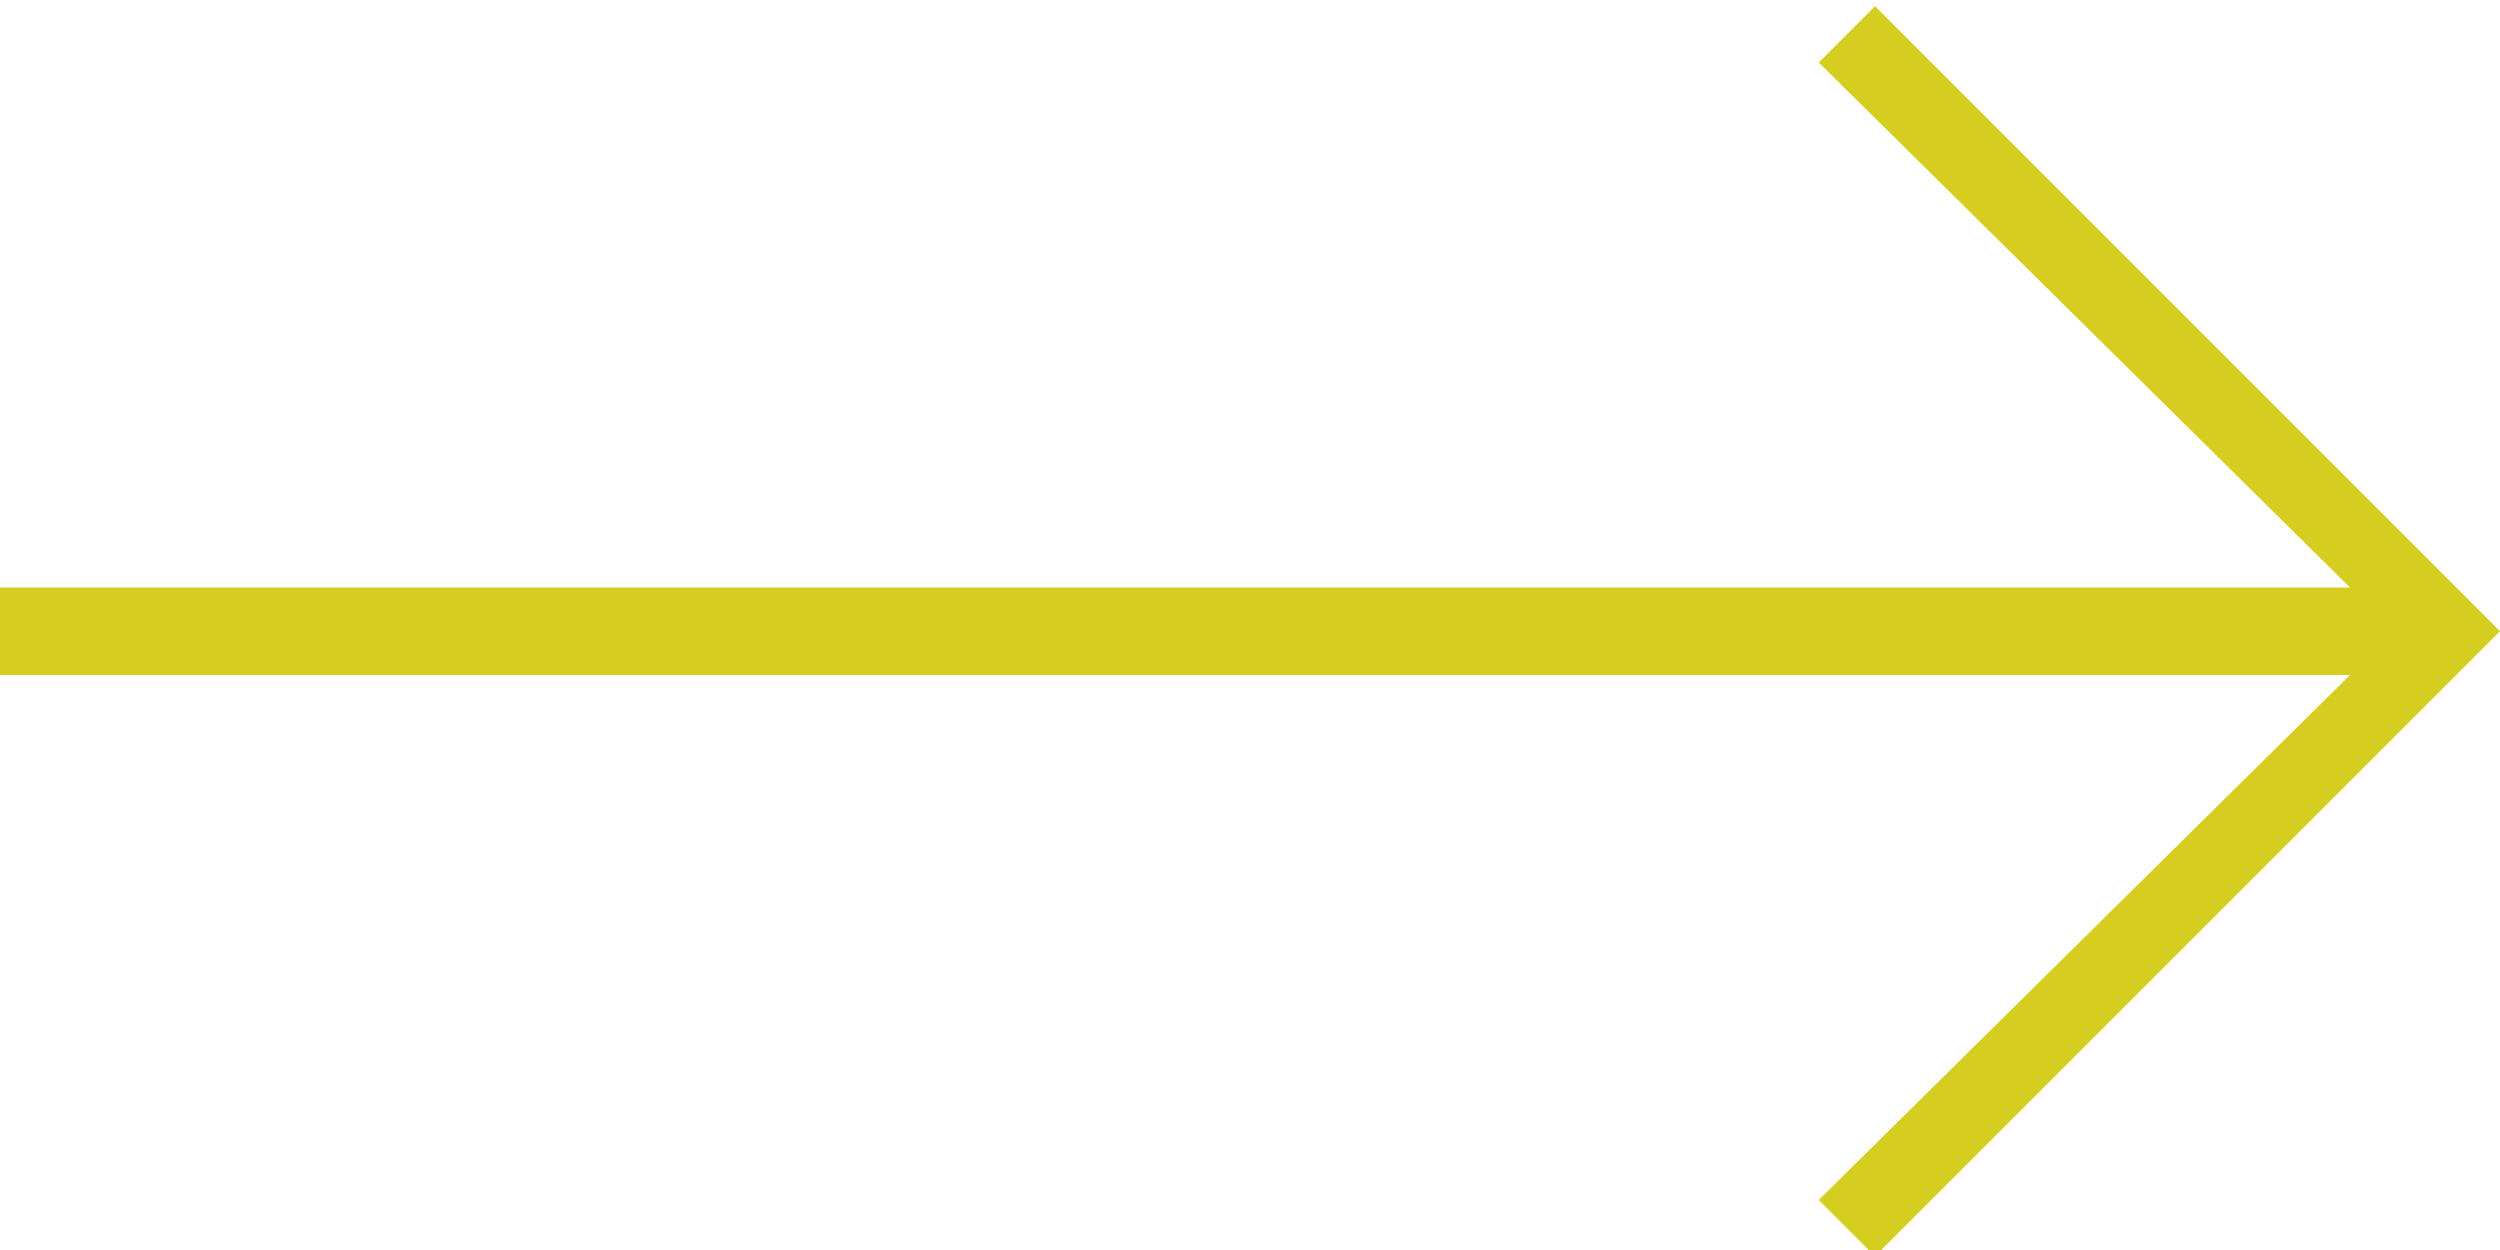
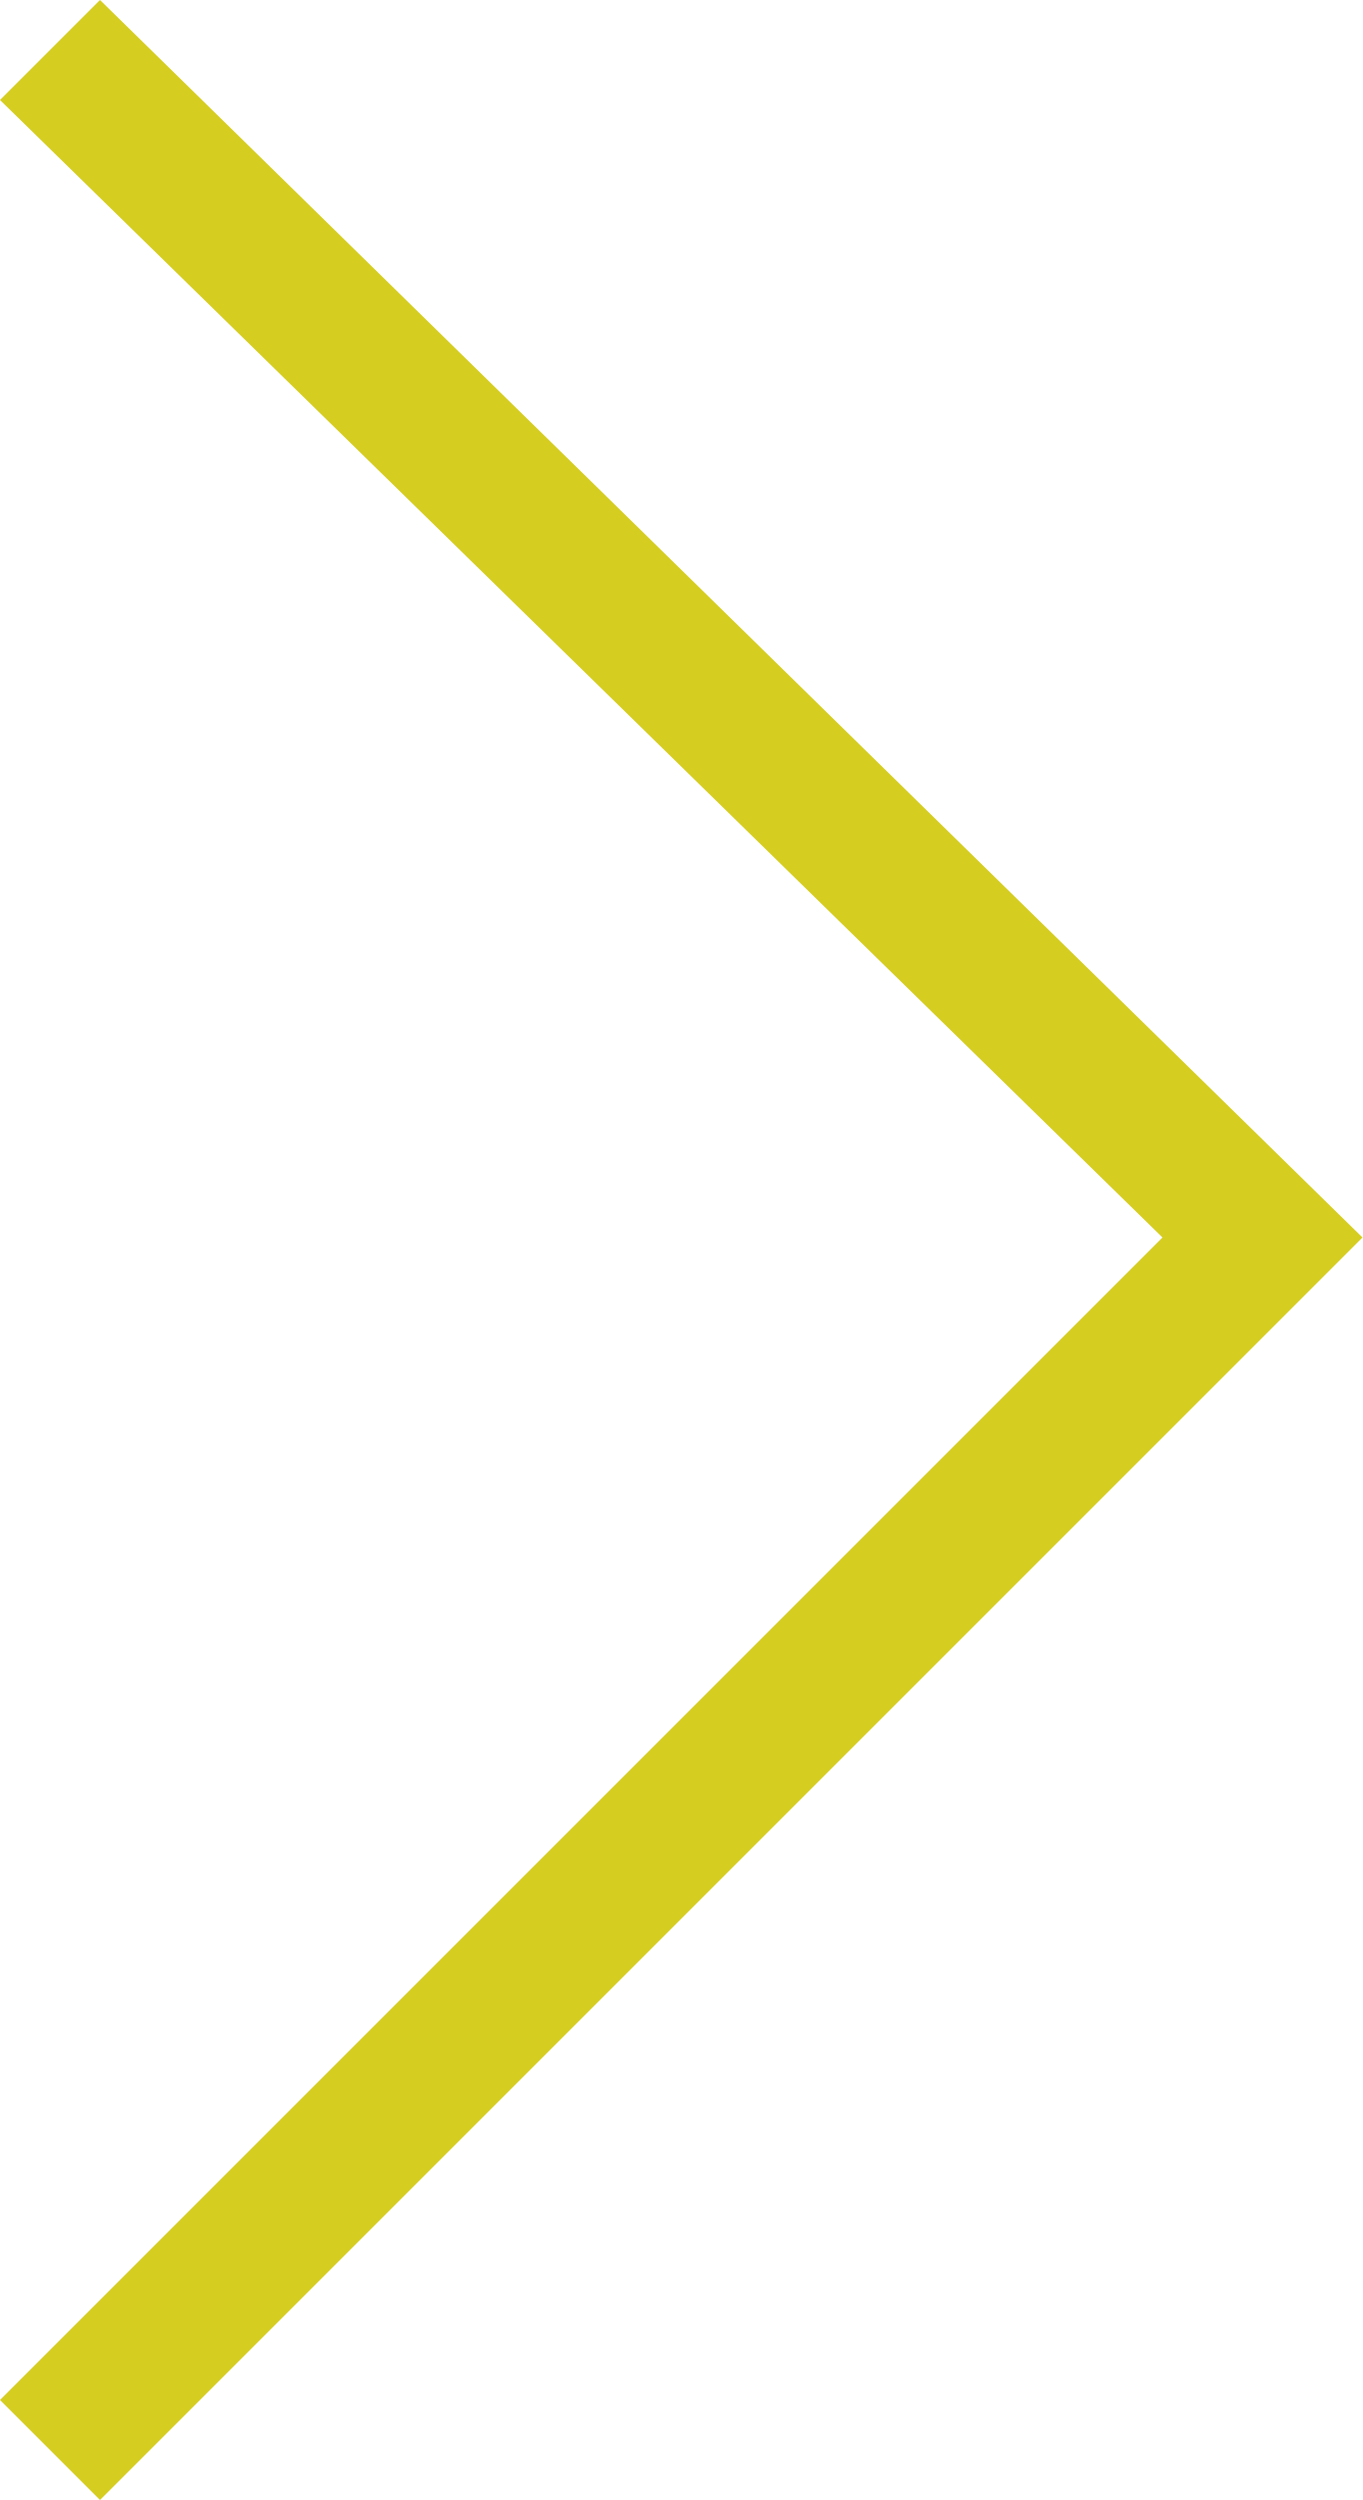
- <svg xmlns="http://www.w3.org/2000/svg" version="1.1" id="Layer_1" x="0px" y="0px" width="40px" height="20px" viewBox="0 0 40 20" style="enable-background:new 0 0 40 20;" xml:space="preserve">
+ <svg xmlns="http://www.w3.org/2000/svg" version="1.1" id="Layer_1" x="0px" y="0px" width="10.9px" height="20px" viewBox="0 0 10.9 20" style="enable-background:new 0 0 10.9 20;" xml:space="preserve">
  <style type="text/css">
	.st0{fill:#D6CD21;}
</style>
-   <g>
-     <path class="st0" d="M37.6,9.4L29.1,1L30,0.1l10,10l-10,10l-0.9-0.9l8.5-8.4H0V9.4H37.6z" />
-   </g>
+   <polygon class="st0" points="0.8,0 10.9,9.9 0.8,20 0,19.2 9.3,9.9 0,0.8 " />
</svg>
